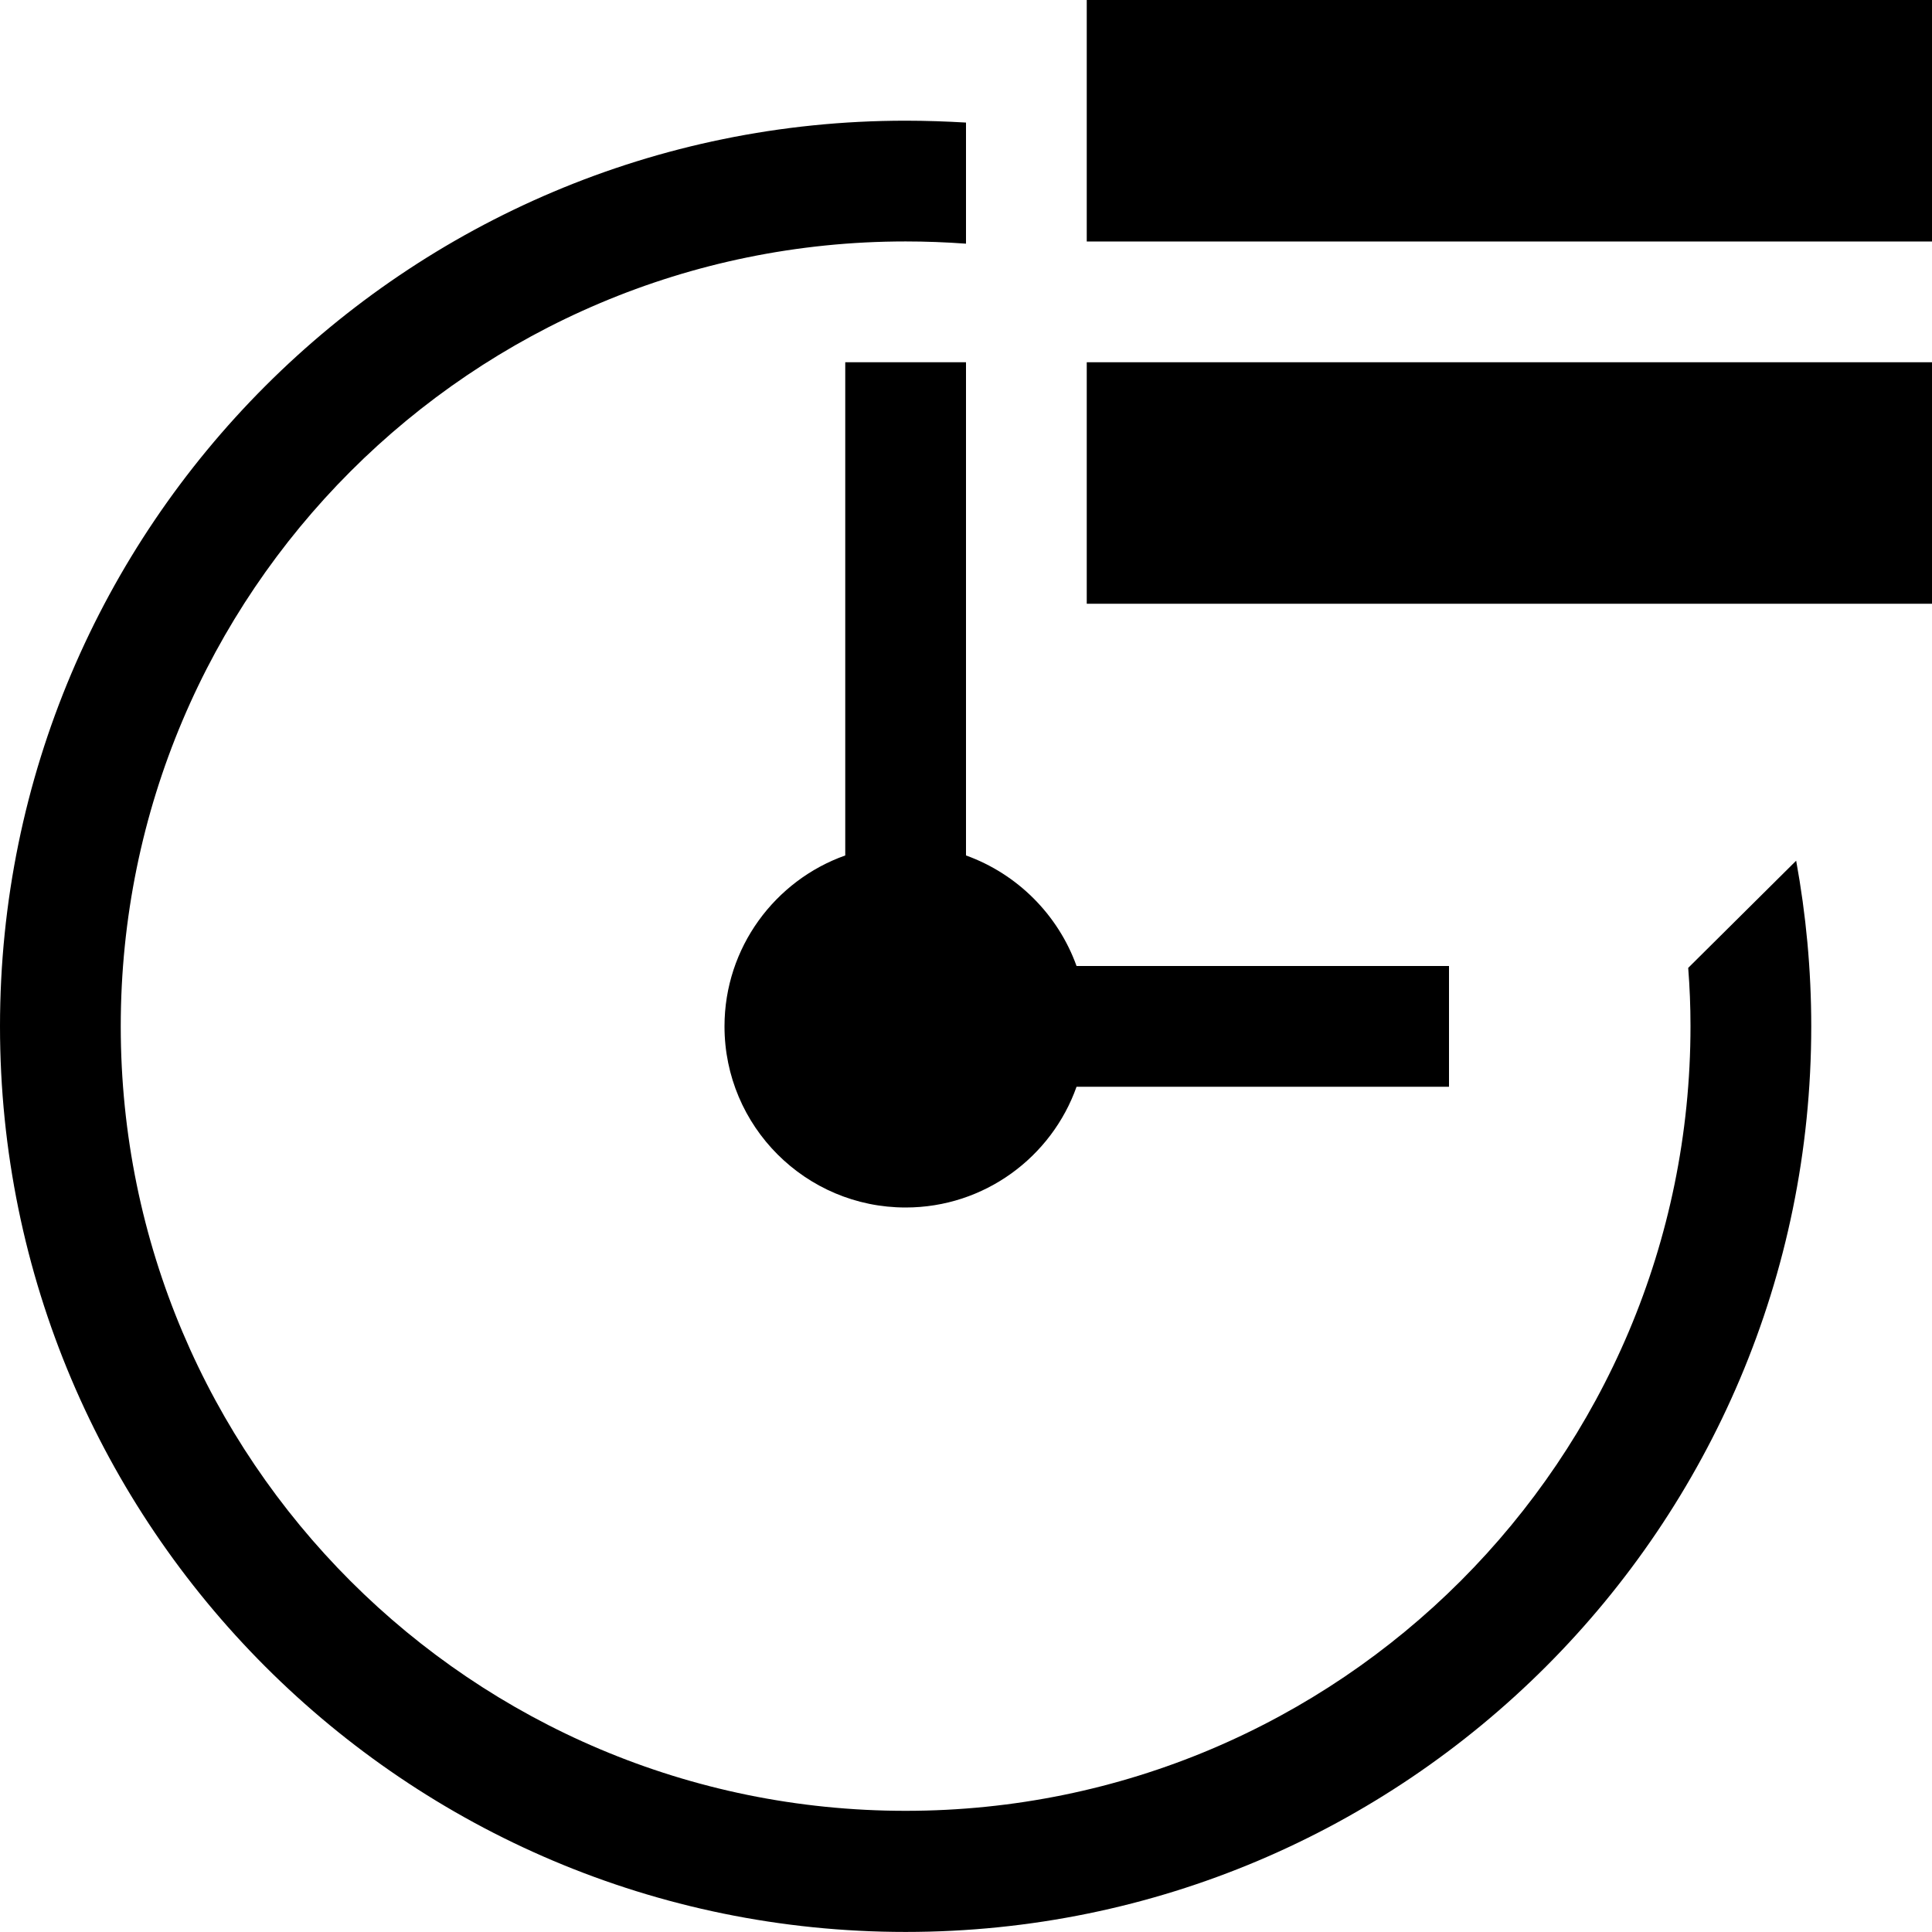
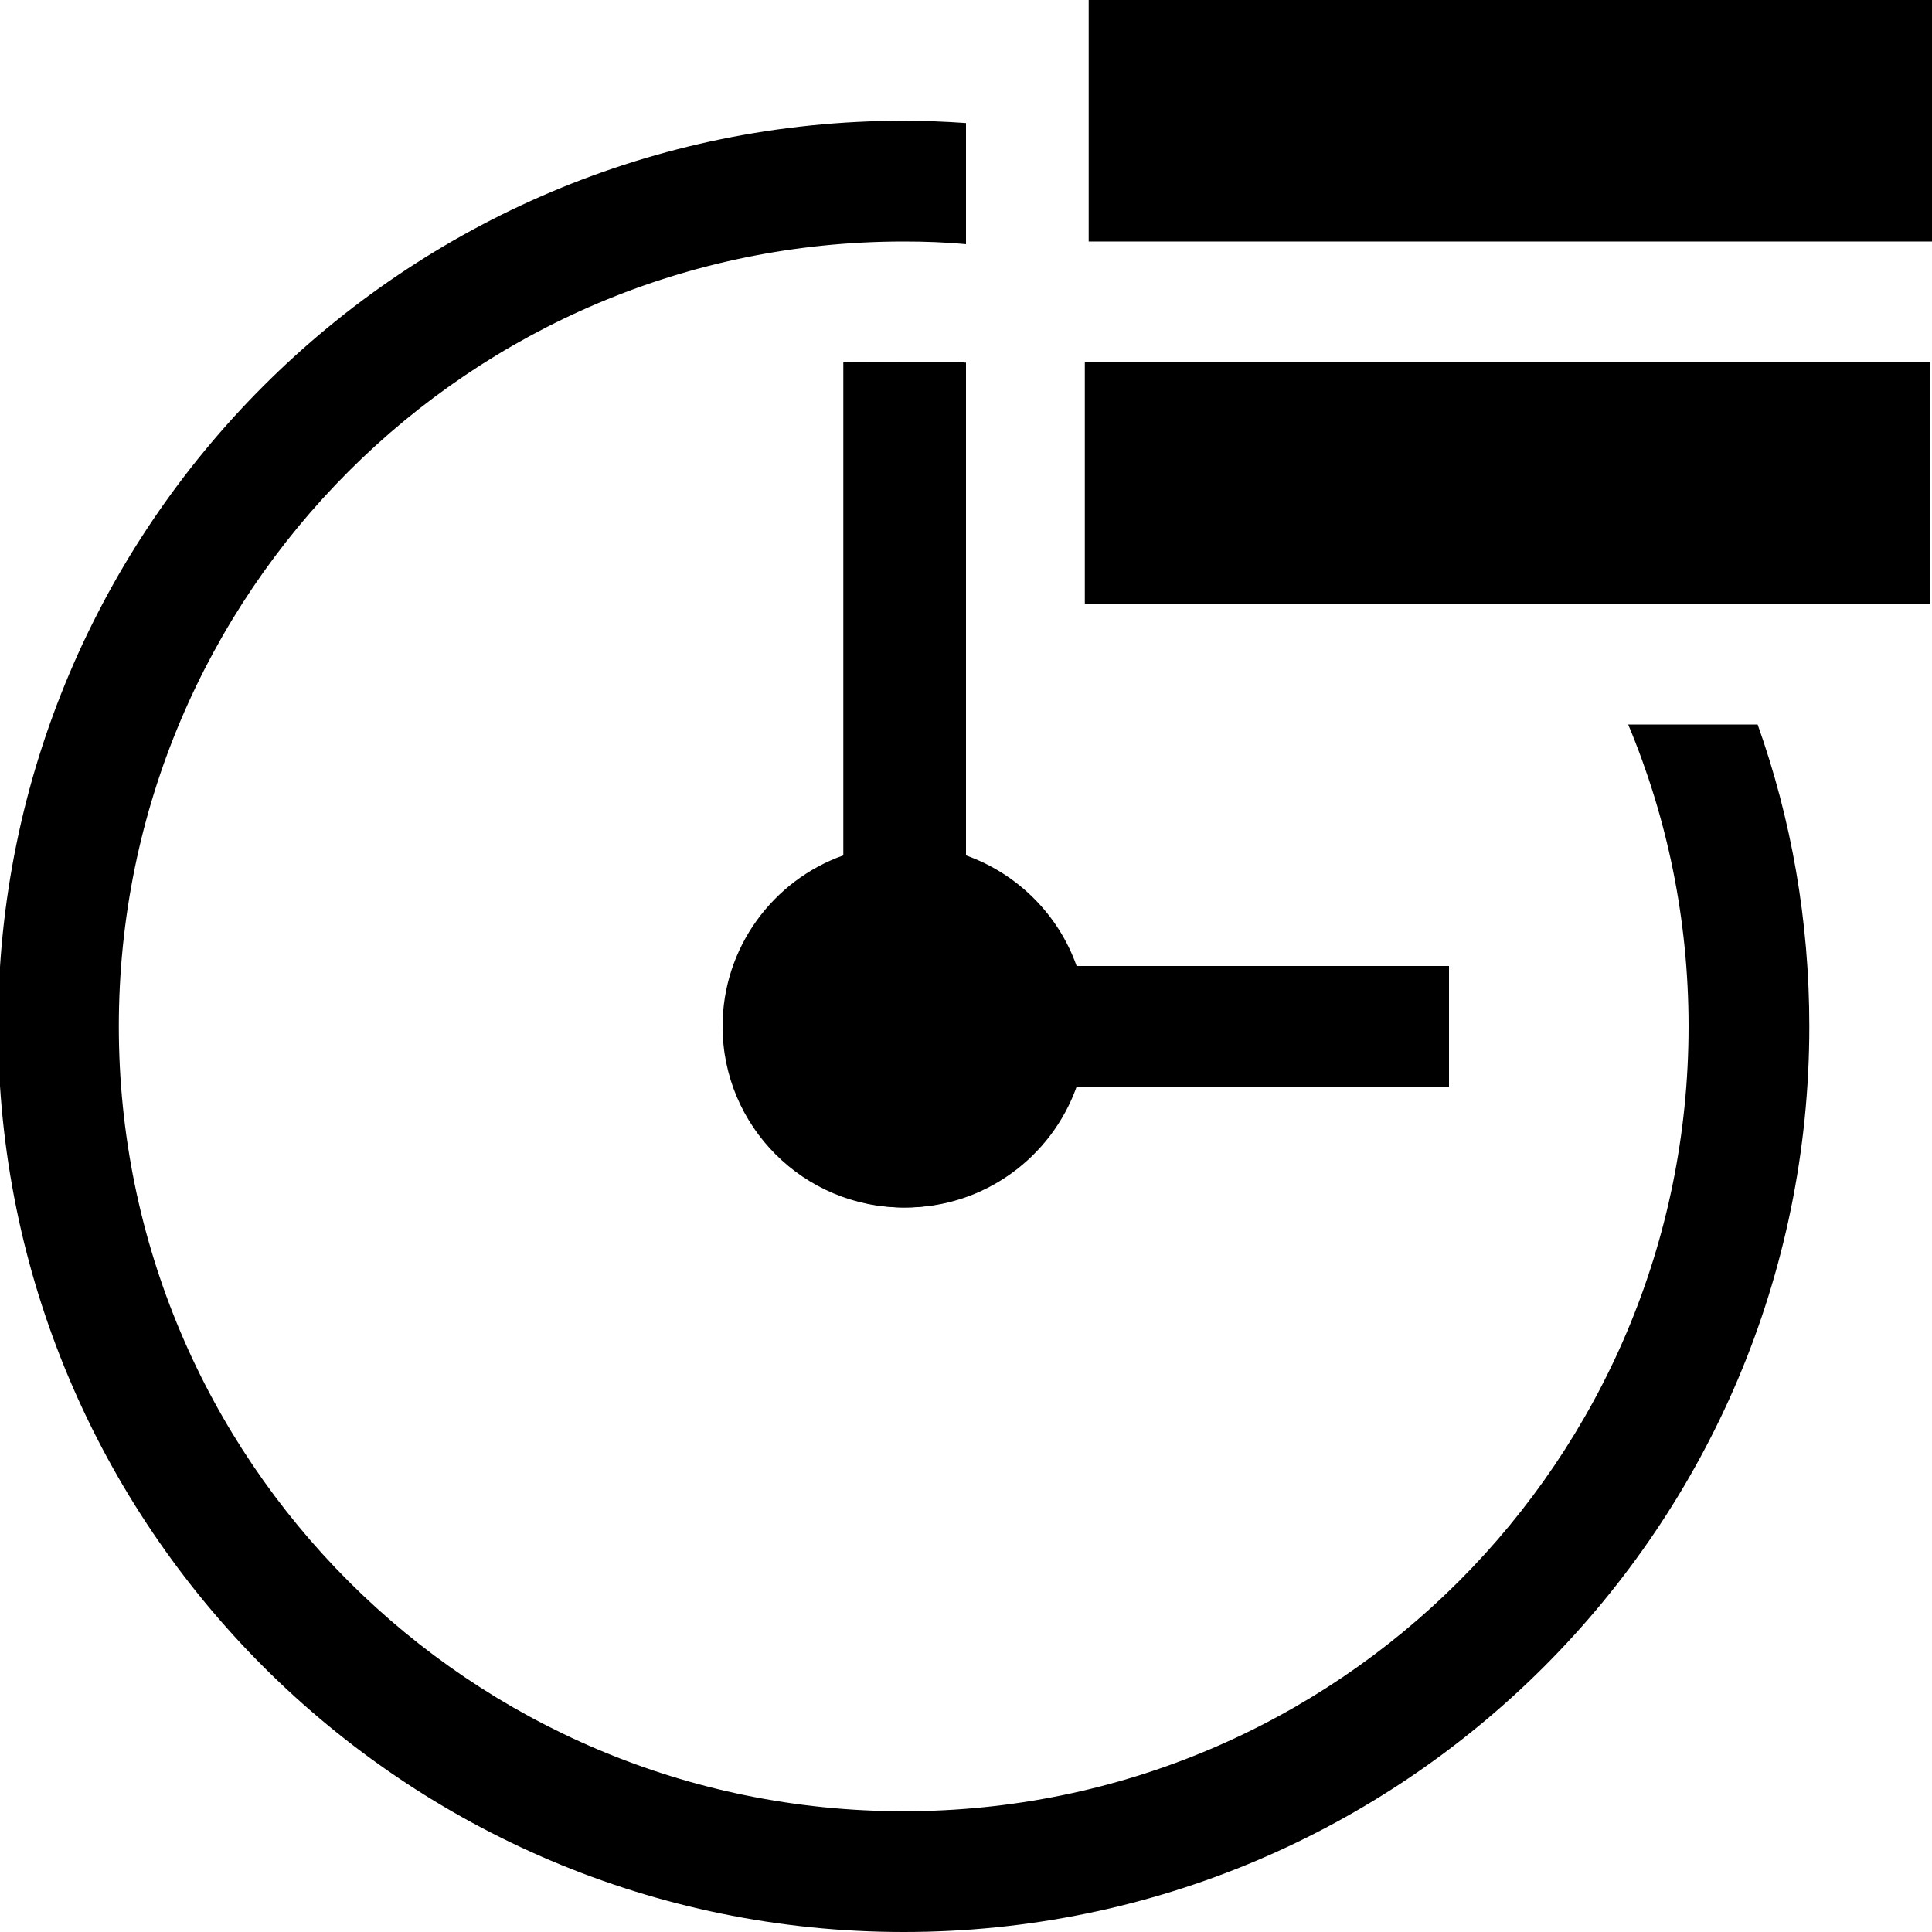
- <svg xmlns="http://www.w3.org/2000/svg" version="1.1" width="32" height="32" viewBox="0 0 32 32">
-   <path d="M29.75 14.256l-1.788 1.775c0.025 0.319 0.038 0.637 0.038 0.962 0 7.181-5.819 13-13 13s-13-5.813-13-12.994 5.819-13 13-13c0.338 0 0.669 0.013 1 0.037v-2.006c-0.331-0.019-0.662-0.031-1-0.031-8.281 0-15 6.719-15 15s6.719 15 15 15c8.281 0 15-6.719 15-15 0-0.938-0.087-1.85-0.25-2.744z" />
-   <path d="M16 14.169v-8.169h-2v8.169c-1.162 0.412-2 1.525-2 2.831 0 1.656 1.344 3 3 3 1.306 0 2.419-0.837 2.831-2h6.169v-2h-6.169c-0.306-0.85-0.981-1.525-1.831-1.831z" />
-   <path d="M18 0h14v4h-14v-4z" />
-   <path d="M18 6h14v4h-14v-4z" />
+ <svg xmlns="http://www.w3.org/2000/svg" version="1.1" width="16" height="16" viewBox="0 0 16 16">
+   <path d="M8 3.003v0l-1-0.003v4.084c-0.581 0.206-1 0.763-1 1.416 0 0.828 0.672 1.5 1.5 1.5 0.653 0 1.209-0.419 1.416-1h3.084v-1h-3.084c-0.15-0.425-0.488-0.763-0.916-0.916v-4.081z" />
+   <path d="M9.016 0h7v2h-7v-2z" />
+   <path d="M8.984 3h7v2h-7v-2z" />
+   <path d="M13.984 8.5c0 3.591-2.909 6.5-6.5 6.5s-6.5-2.909-6.5-6.5 2.909-6.5 6.5-6.5c0.175 0 0.347 0.006 0.516 0.022v-1.003c-0.172-0.012-0.344-0.019-0.516-0.019-4.141 0-7.5 3.359-7.5 7.5s3.359 7.5 7.5 7.5c4.141 0 7.5-3.359 7.5-7.5 0-0.878-0.15-1.719-0.428-2.5h-1.072c0.322 0.769 0.5 1.612 0.5 2.5z" />
+   <path d="M6.984 3v4.084c-0.581 0.206-1 0.763-1 1.416 0 0.828 0.672 1.5 1.5 1.5 0.653 0 1.209-0.419 1.416-1h3.084v-1h-3.084c-0.15-0.425-0.488-0.763-0.916-0.916v-4.084h-1z" />
</svg>
